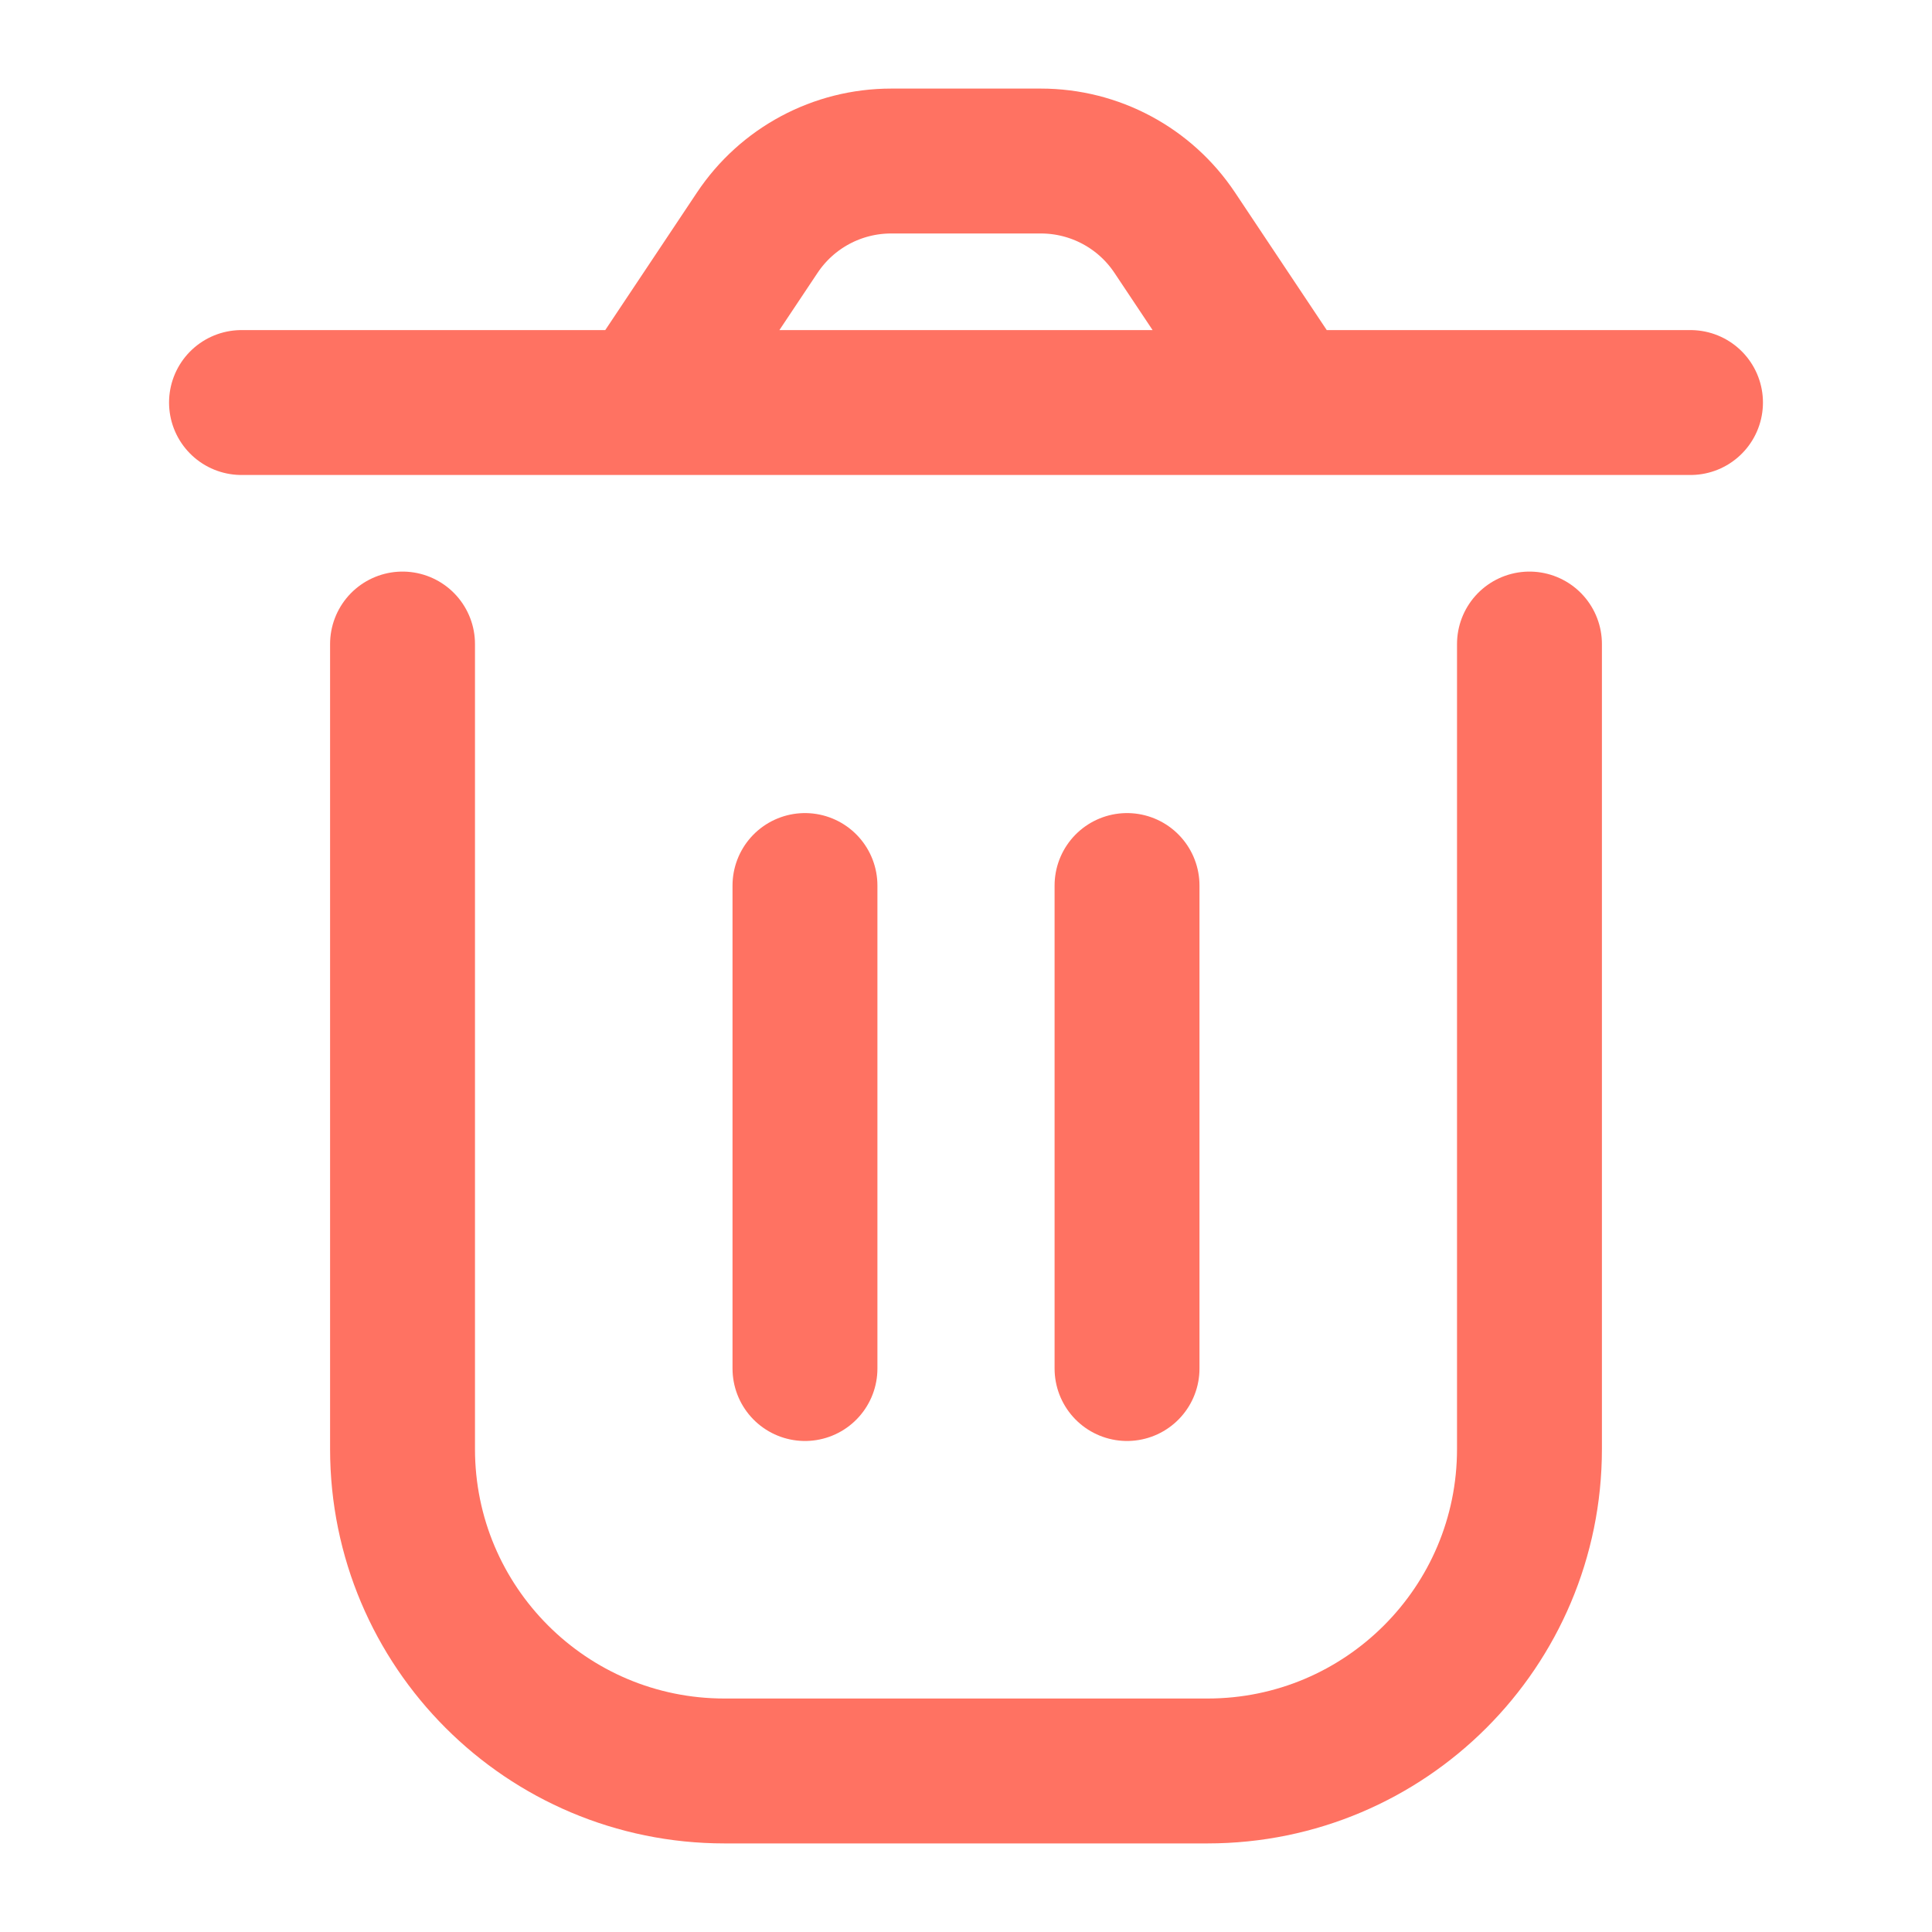
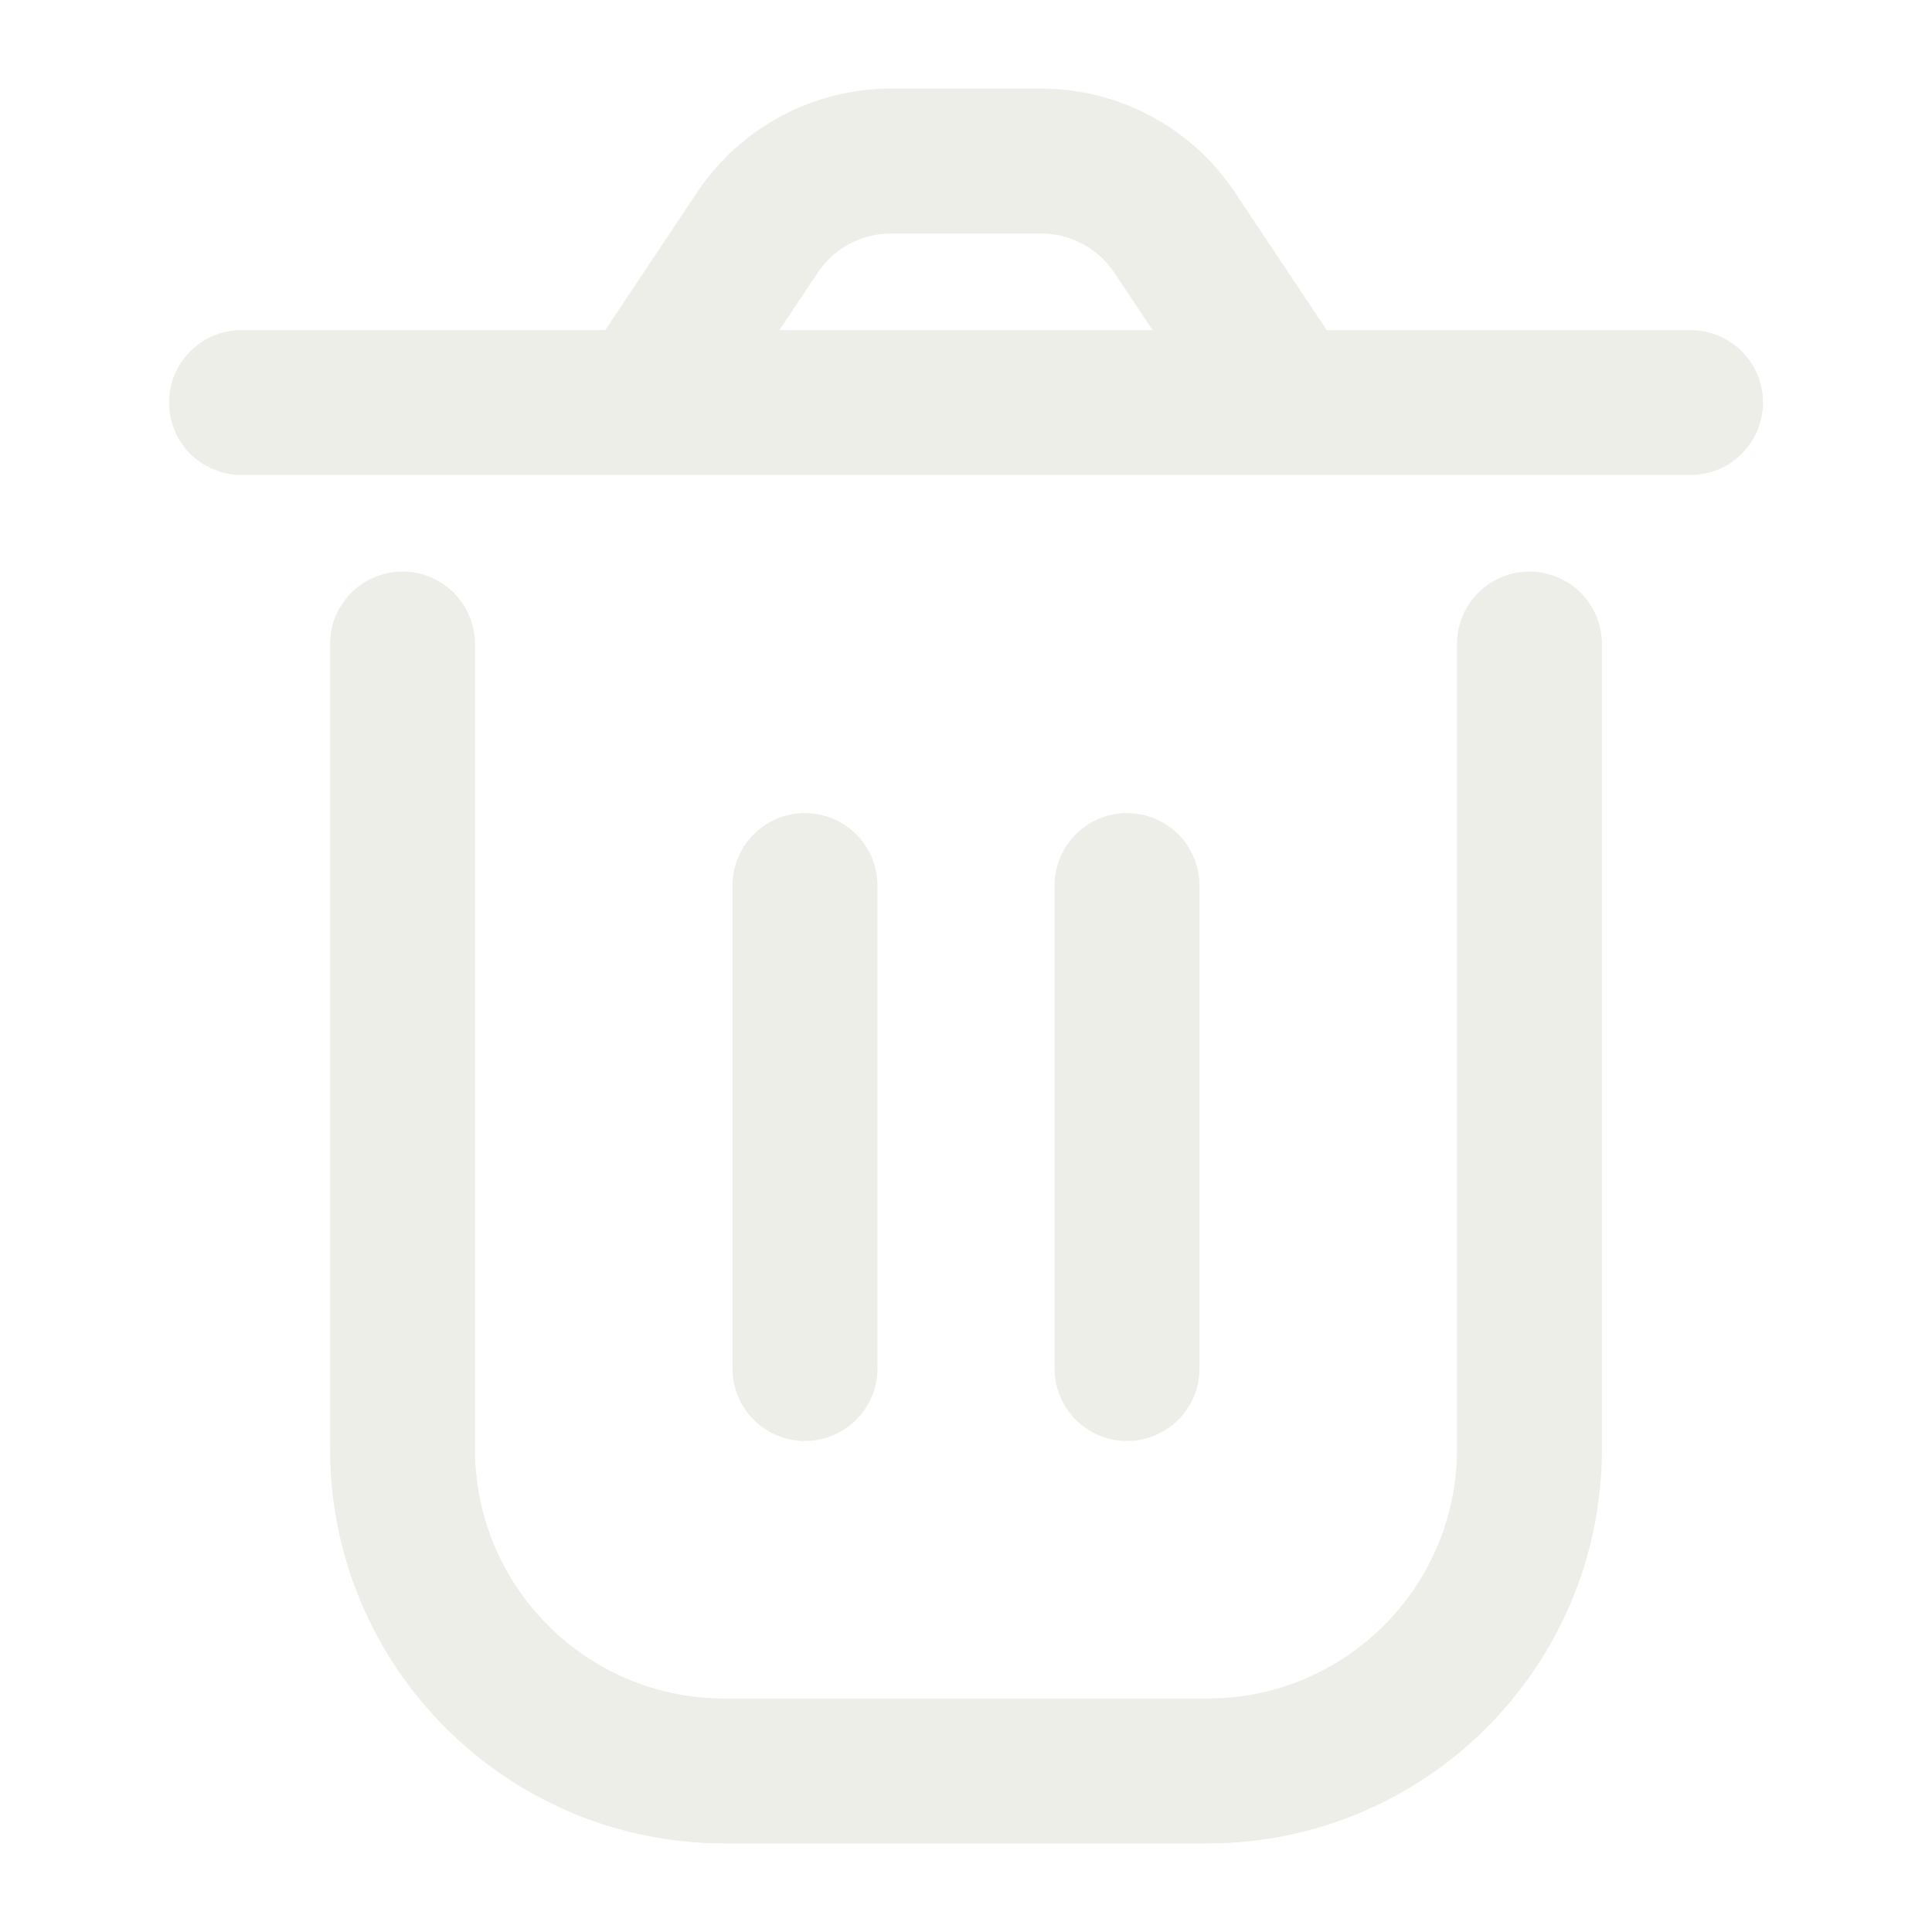
<svg xmlns="http://www.w3.org/2000/svg" width="20" height="20" viewBox="0 0 20 20" fill="none">
-   <path d="M4.167 6.667V15C4.167 16.841 5.659 18.333 7.5 18.333H12.5C14.341 18.333 15.833 16.841 15.833 15V6.667M11.667 9.167V14.167M8.333 9.167L8.333 14.167M13.333 4.167L12.161 2.409C11.852 1.945 11.332 1.667 10.775 1.667H9.225C8.668 1.667 8.148 1.945 7.839 2.409L6.667 4.167M13.333 4.167H6.667M13.333 4.167H17.5M6.667 4.167H2.5" stroke="#FF7262" stroke-width="1.5" stroke-linecap="round" stroke-linejoin="round" />
+   <path d="M4.167 6.667V15C4.167 16.841 5.659 18.333 7.5 18.333H12.5C14.341 18.333 15.833 16.841 15.833 15V6.667M11.667 9.167V14.167M8.333 9.167L8.333 14.167M13.333 4.167L12.161 2.409C11.852 1.945 11.332 1.667 10.775 1.667H9.225C8.668 1.667 8.148 1.945 7.839 2.409L6.667 4.167M13.333 4.167H6.667M13.333 4.167H17.5M6.667 4.167H2.5" stroke="#ECEEE7" stroke-width="1.5" stroke-linecap="round" stroke-linejoin="round" />
</svg>
